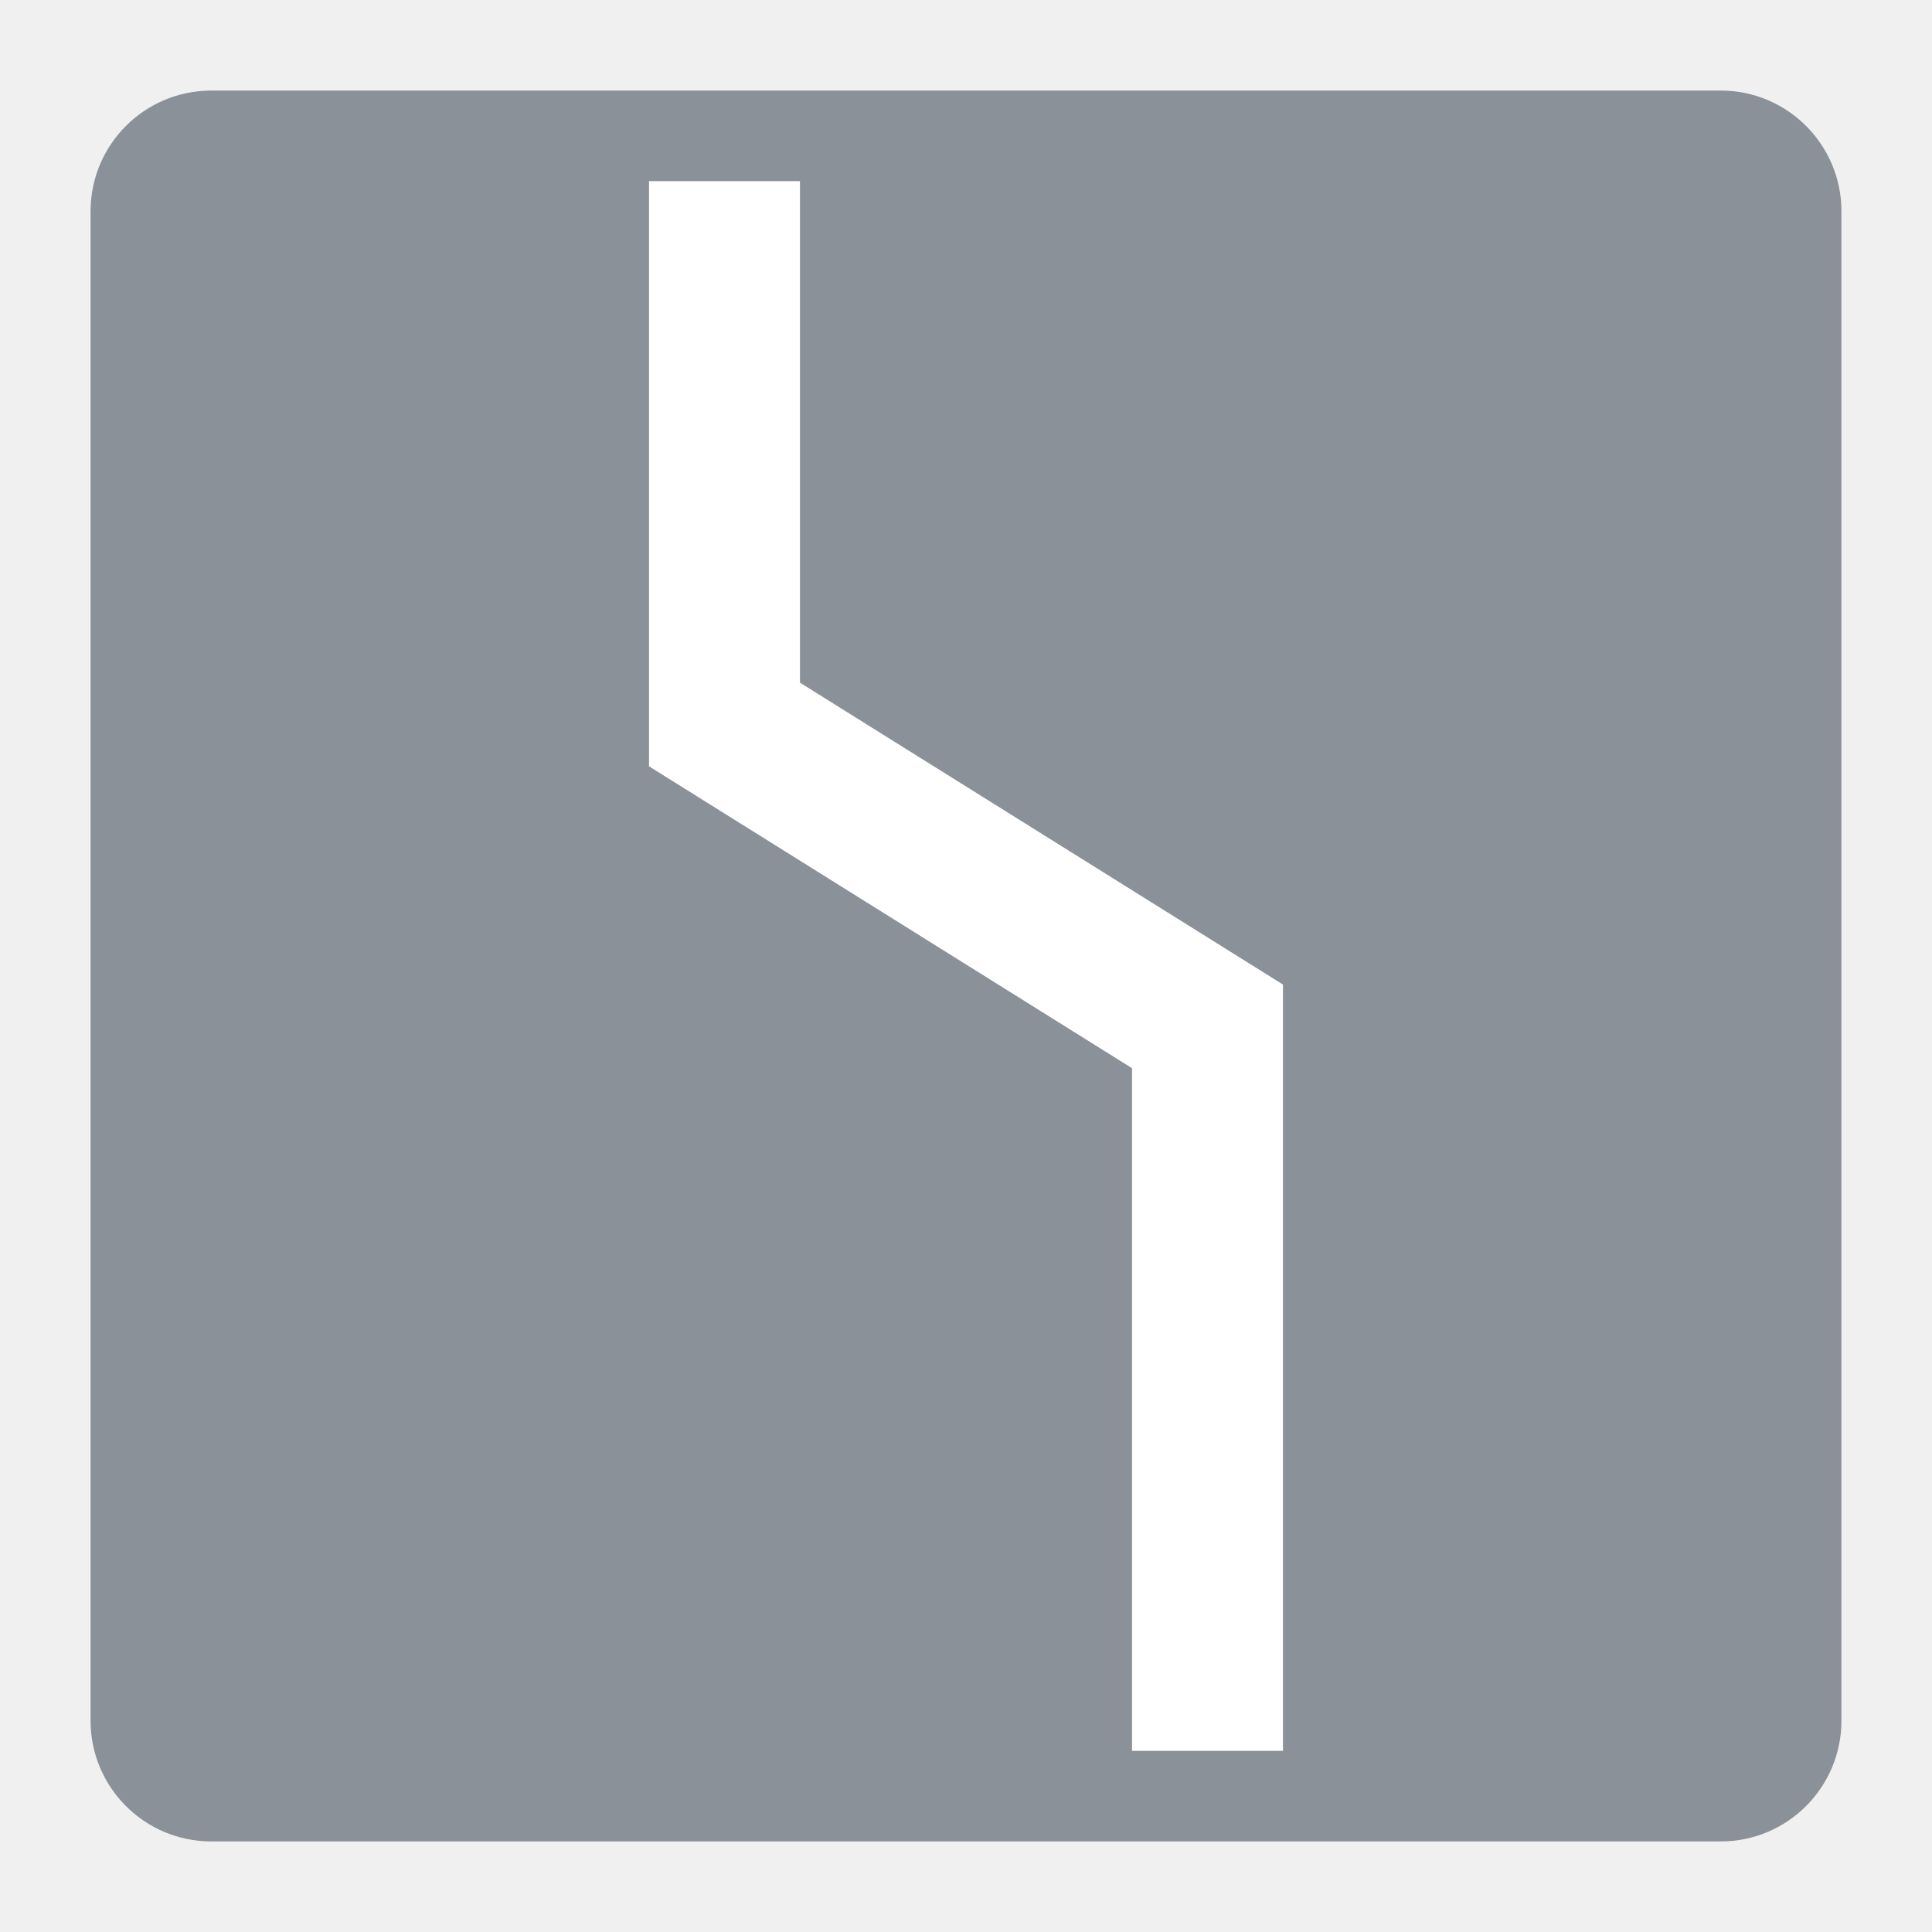
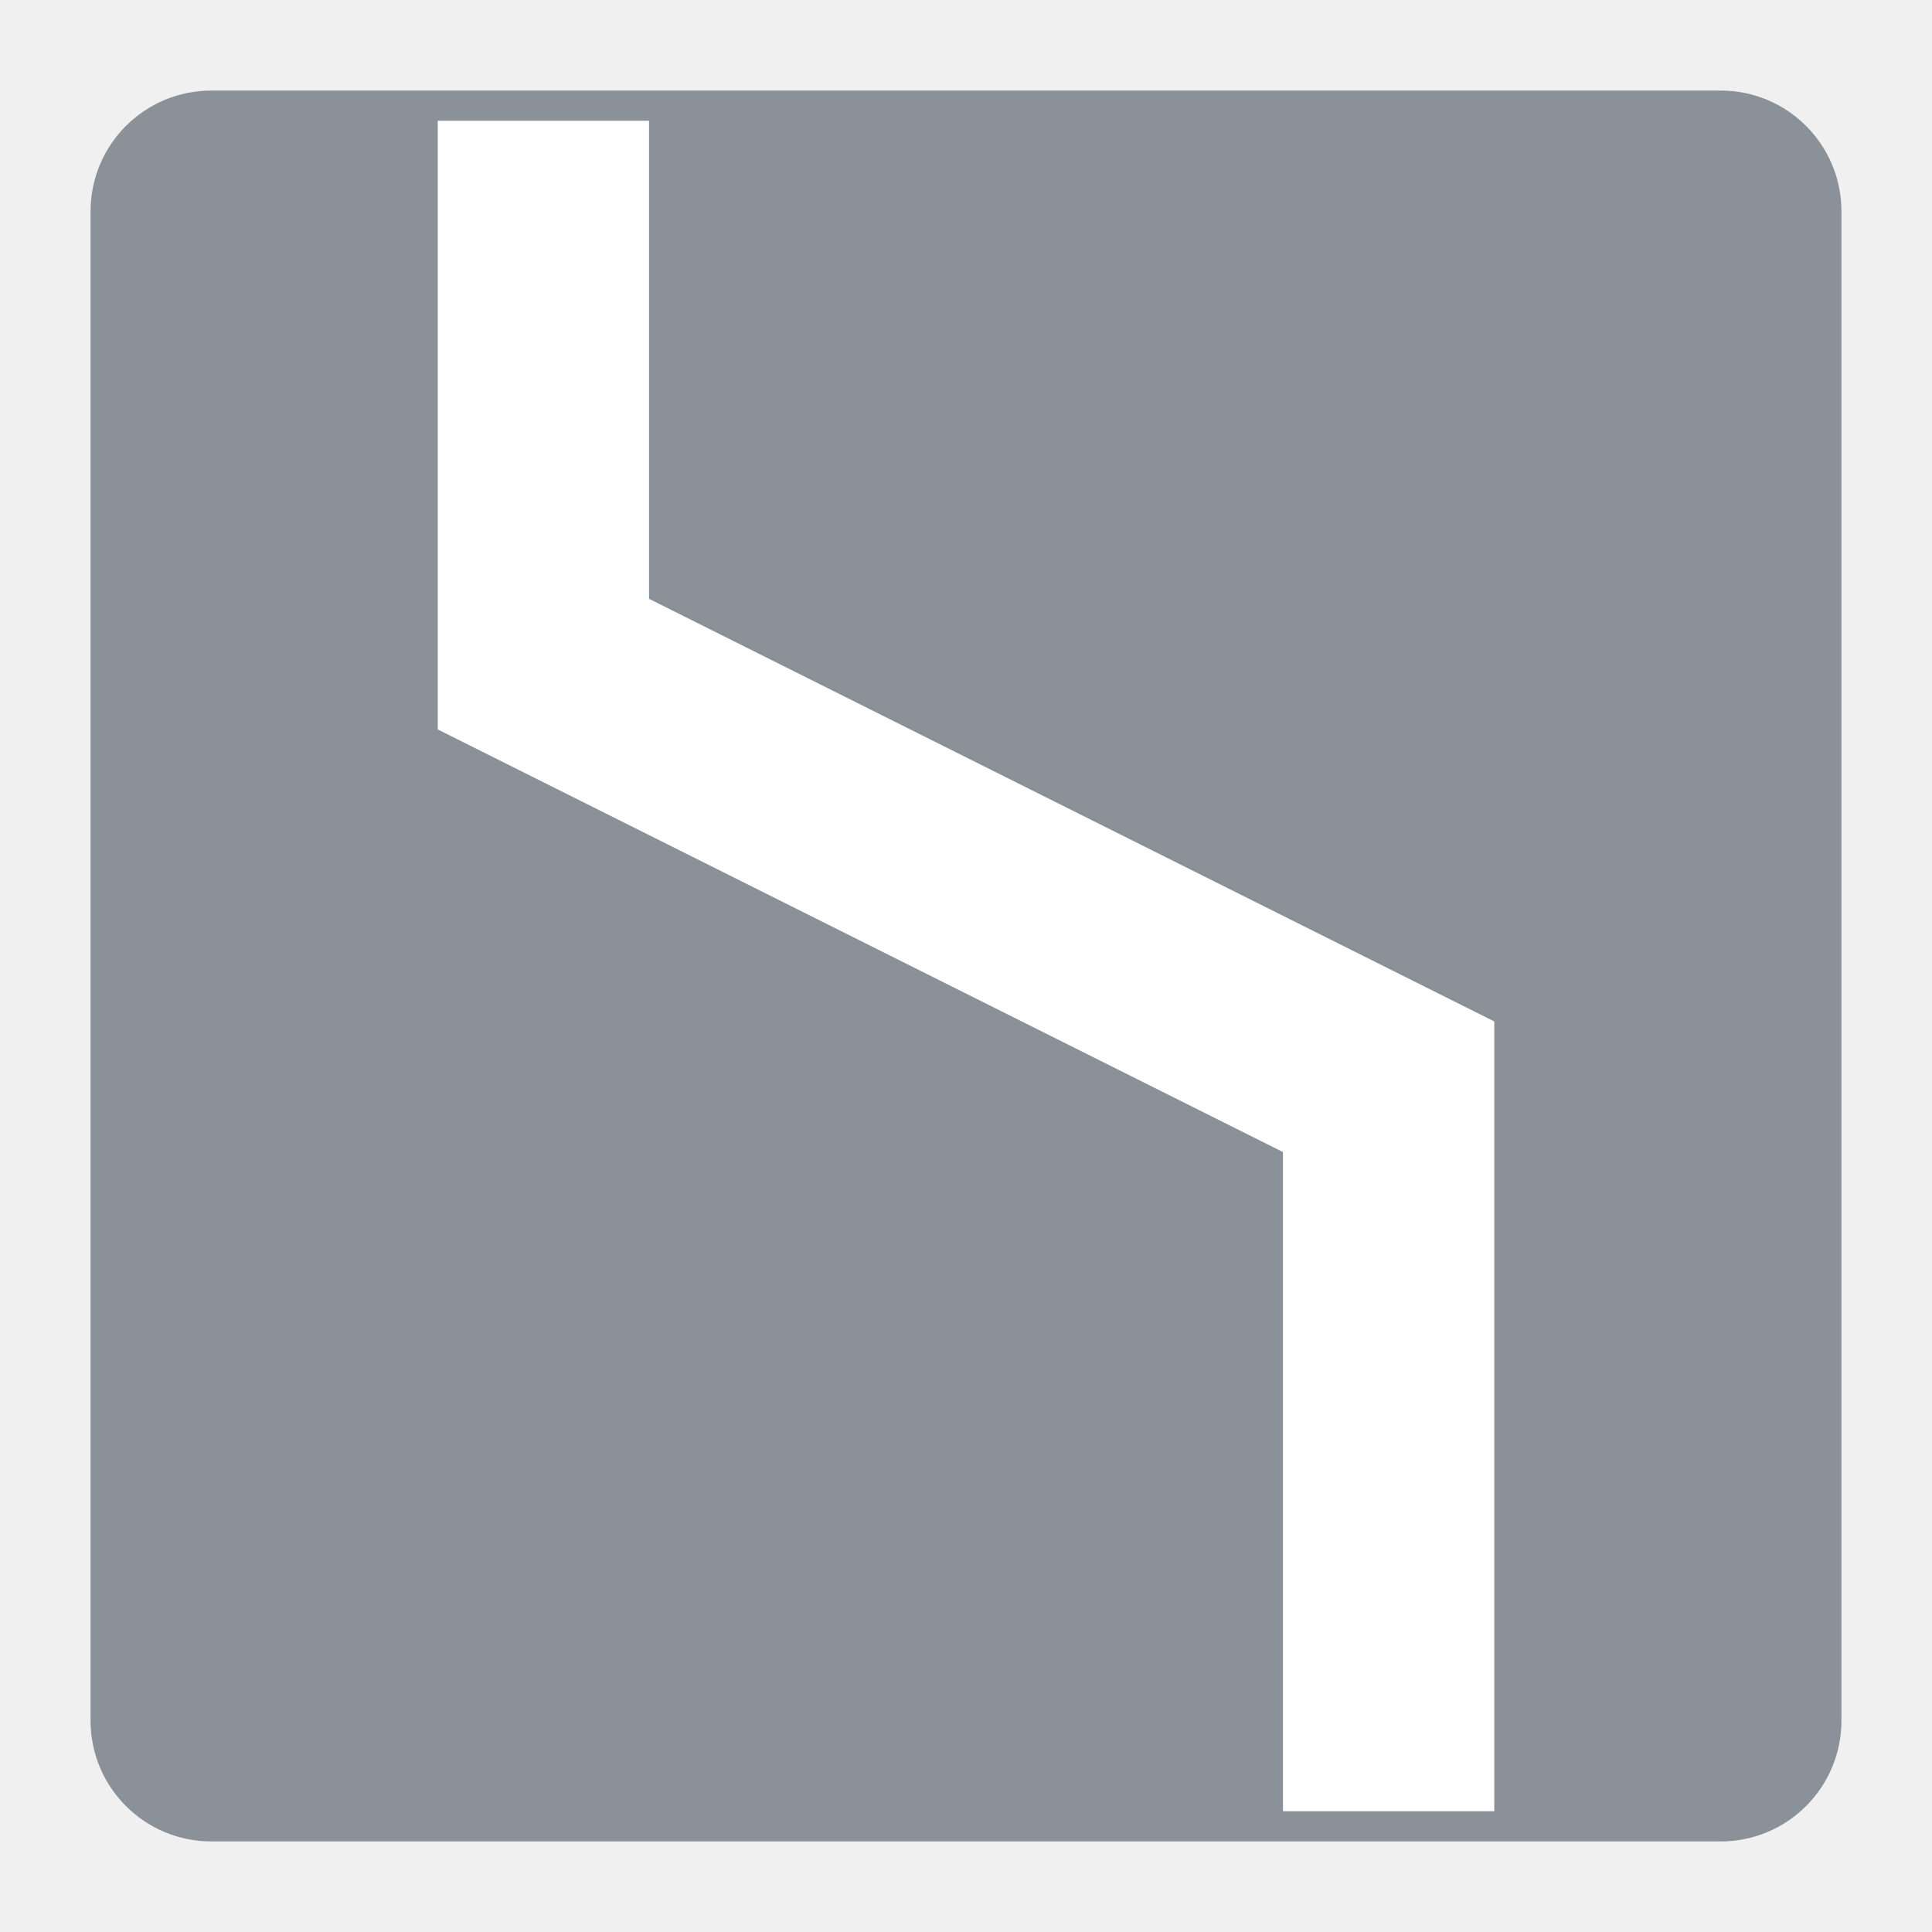
<svg xmlns="http://www.w3.org/2000/svg" width="64" height="64" viewBox="0 0 64 64">
  <rect x="3" y="3" width="58" height="58" rx="4" fill="#8A9199" />
-   <path d="M24 6 L24 24 L40 34 L40 58" fill="none" stroke="#FFFFFF" stroke-width="5" />
+   <path d="M18 4 L18 22 L46 36 L46 60" fill="none" stroke="#FFFFFF" stroke-width="7" />
</svg>
